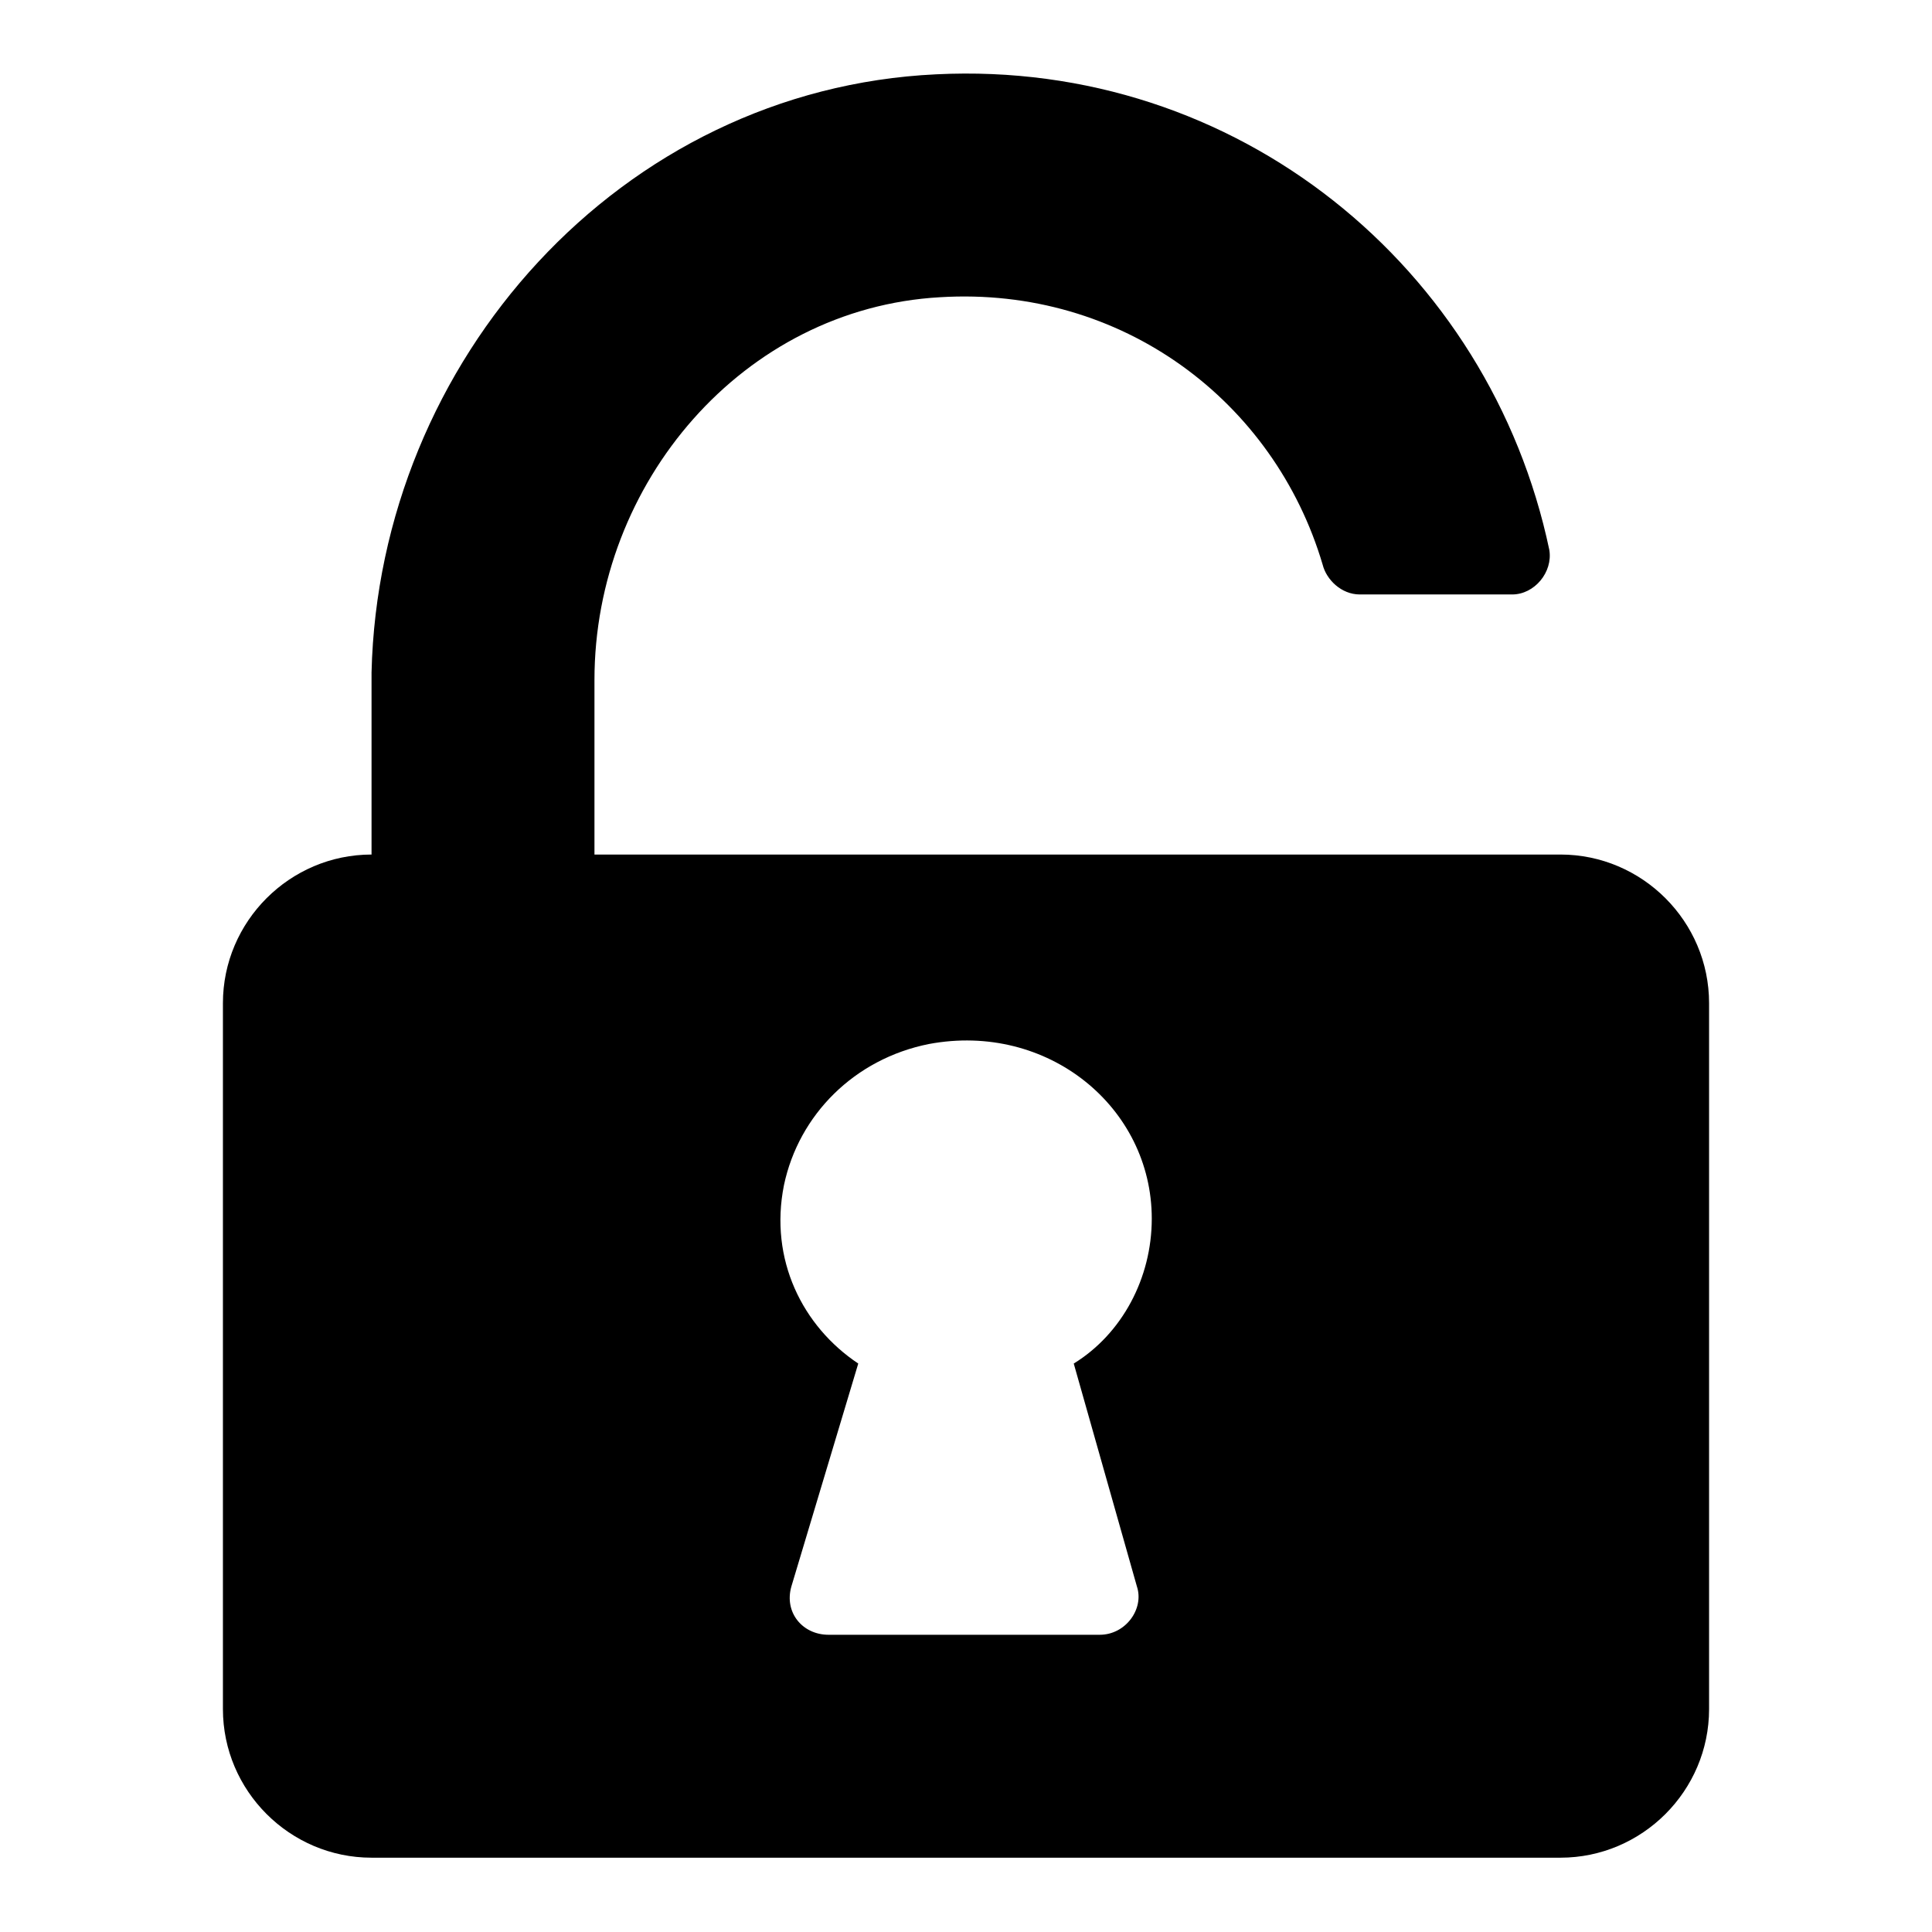
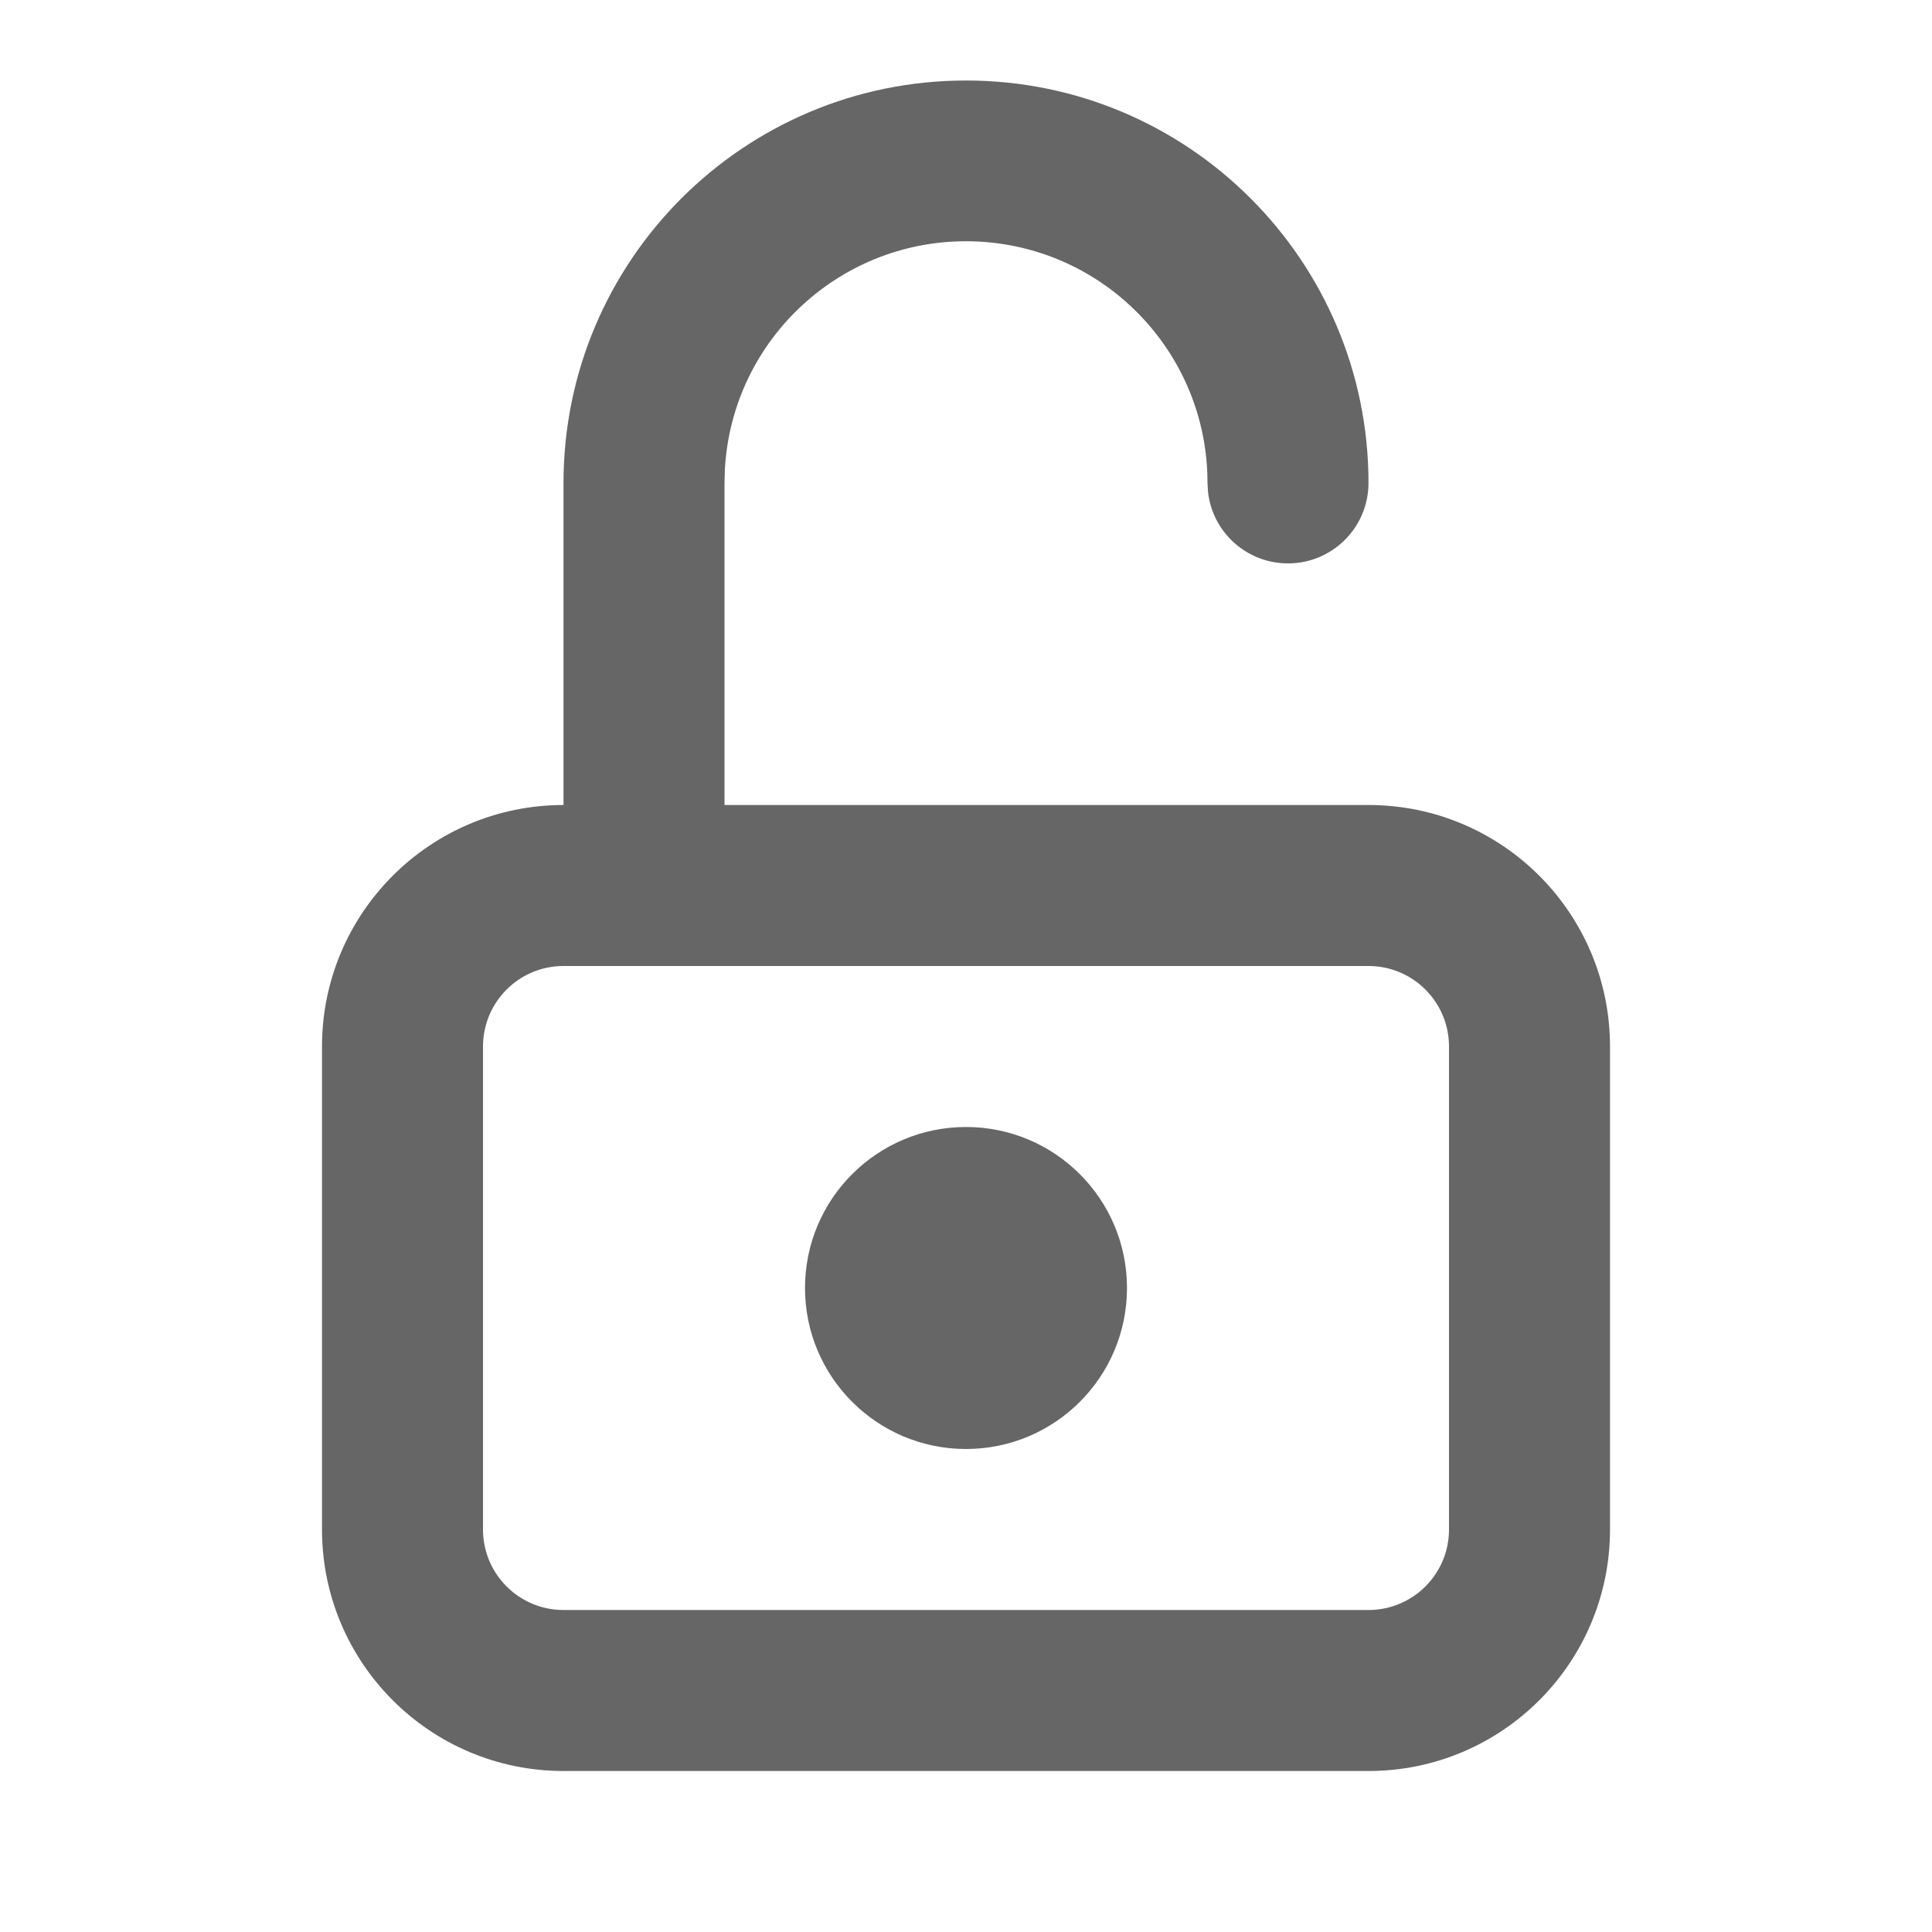
- <svg xmlns="http://www.w3.org/2000/svg" t="1622531680935" class="icon" viewBox="0 0 1024 1024" version="1.1" p-id="1607" width="128" height="128">
+ <svg xmlns="http://www.w3.org/2000/svg" t="1627693751509" class="icon" viewBox="0 0 1024 1024" version="1.1" p-id="1795" width="128" height="128">
  <defs>
-     <style type="text/css">@font-face { font-family: uc-nexus-iconfont; src: url("chrome-extension://pogijhnlcfmcppgimcaccdkmbedjkmhi/res/font_9qmmi8b8jsxxbt9.woff") format("woff"), url("chrome-extension://pogijhnlcfmcppgimcaccdkmbedjkmhi/res/font_9qmmi8b8jsxxbt9.ttf") format("truetype"); }
- </style>
+     <style type="text/css" />
  </defs>
-   <path d="M196.923 356.431v7.877-7.877zM827.077 452.923H315.077v-92.554c0-104.369 78.769-196.923 183.138-202.831 96.492-5.908 177.231 55.138 202.831 141.785 1.969 7.877 9.846 15.754 19.692 15.754h80.738c11.815 0 21.662-11.815 19.692-23.631C789.662 141.785 655.754 31.508 496.246 39.385c-167.385 7.877-295.385 151.631-299.323 317.046V452.923c-43.323 0-78.769 35.446-78.769 78.769v374.154c0 43.323 35.446 78.769 78.769 78.769h630.154c43.323 0 78.769-35.446 78.769-78.769V531.692c0-43.323-35.446-78.769-78.769-78.769zM602.585 840.862c3.938 11.815-5.908 25.6-19.692 25.6h-143.754c-13.785 0-23.631-11.815-19.692-25.6l35.446-118.154c-29.538-19.692-47.262-55.138-39.385-94.523 7.877-37.415 37.415-66.954 76.8-74.831 63.015-11.815 118.154 33.477 118.154 92.554 0 31.508-15.754 61.046-41.354 76.8l33.477 118.154z" p-id="1608" />
+   <path d="M725.333 426.667H298.667a128 128 0 0 0-128 128v256a128 128 0 0 0 128 128h426.667a128 128 0 0 0 128-128v-256a128 128 0 0 0-128-128zM298.667 512h426.667a42.667 42.667 0 0 1 42.667 42.667v256a42.667 42.667 0 0 1-42.667 42.667H298.667a42.667 42.667 0 0 1-42.667-42.667v-256a42.667 42.667 0 0 1 42.667-42.667z" fill="#666666" p-id="1796" />
+   <path d="M512 597.333a85.333 85.333 0 1 0 0 170.667 85.333 85.333 0 0 0 0-170.667zM512 42.667a213.333 213.333 0 0 1 213.333 213.333 42.667 42.667 0 0 1-85.035 4.992L640 256a128 128 0 0 0-255.787-7.509L384 256v213.333a42.667 42.667 0 0 1-85.035 4.992L298.667 469.333V256a213.333 213.333 0 0 1 213.333-213.333z" fill="#666666" p-id="1797" />
</svg>
